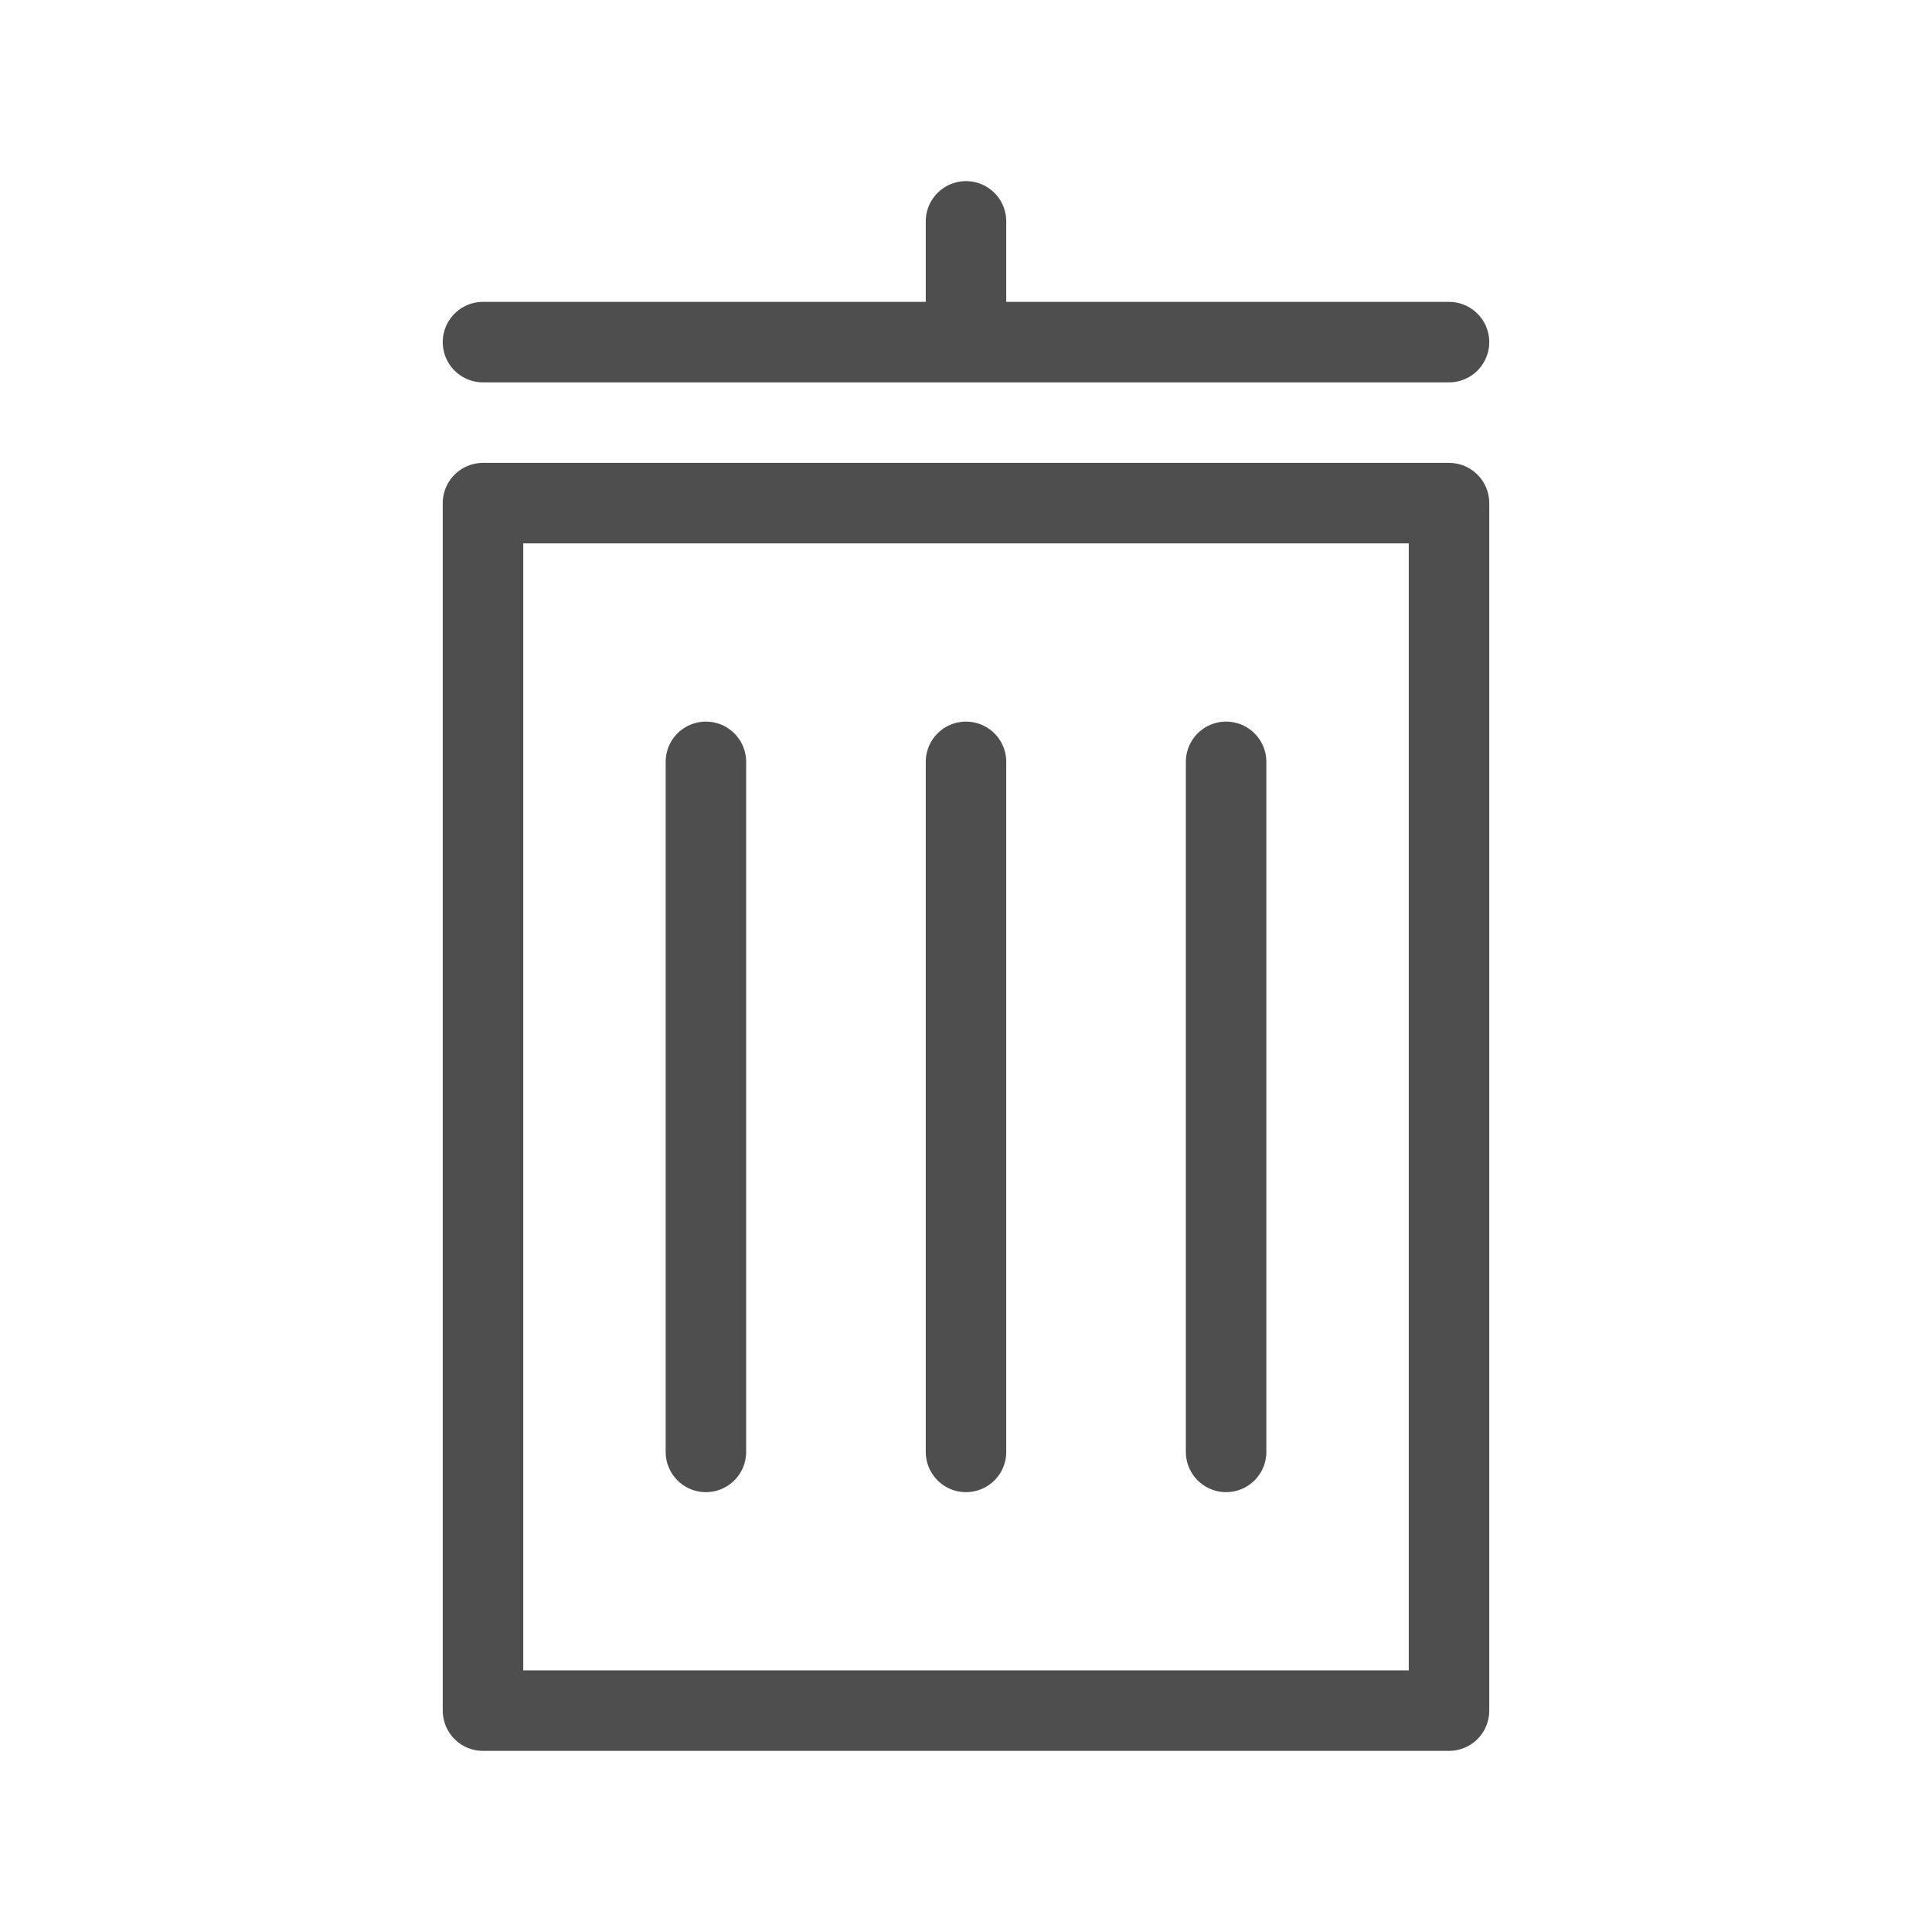
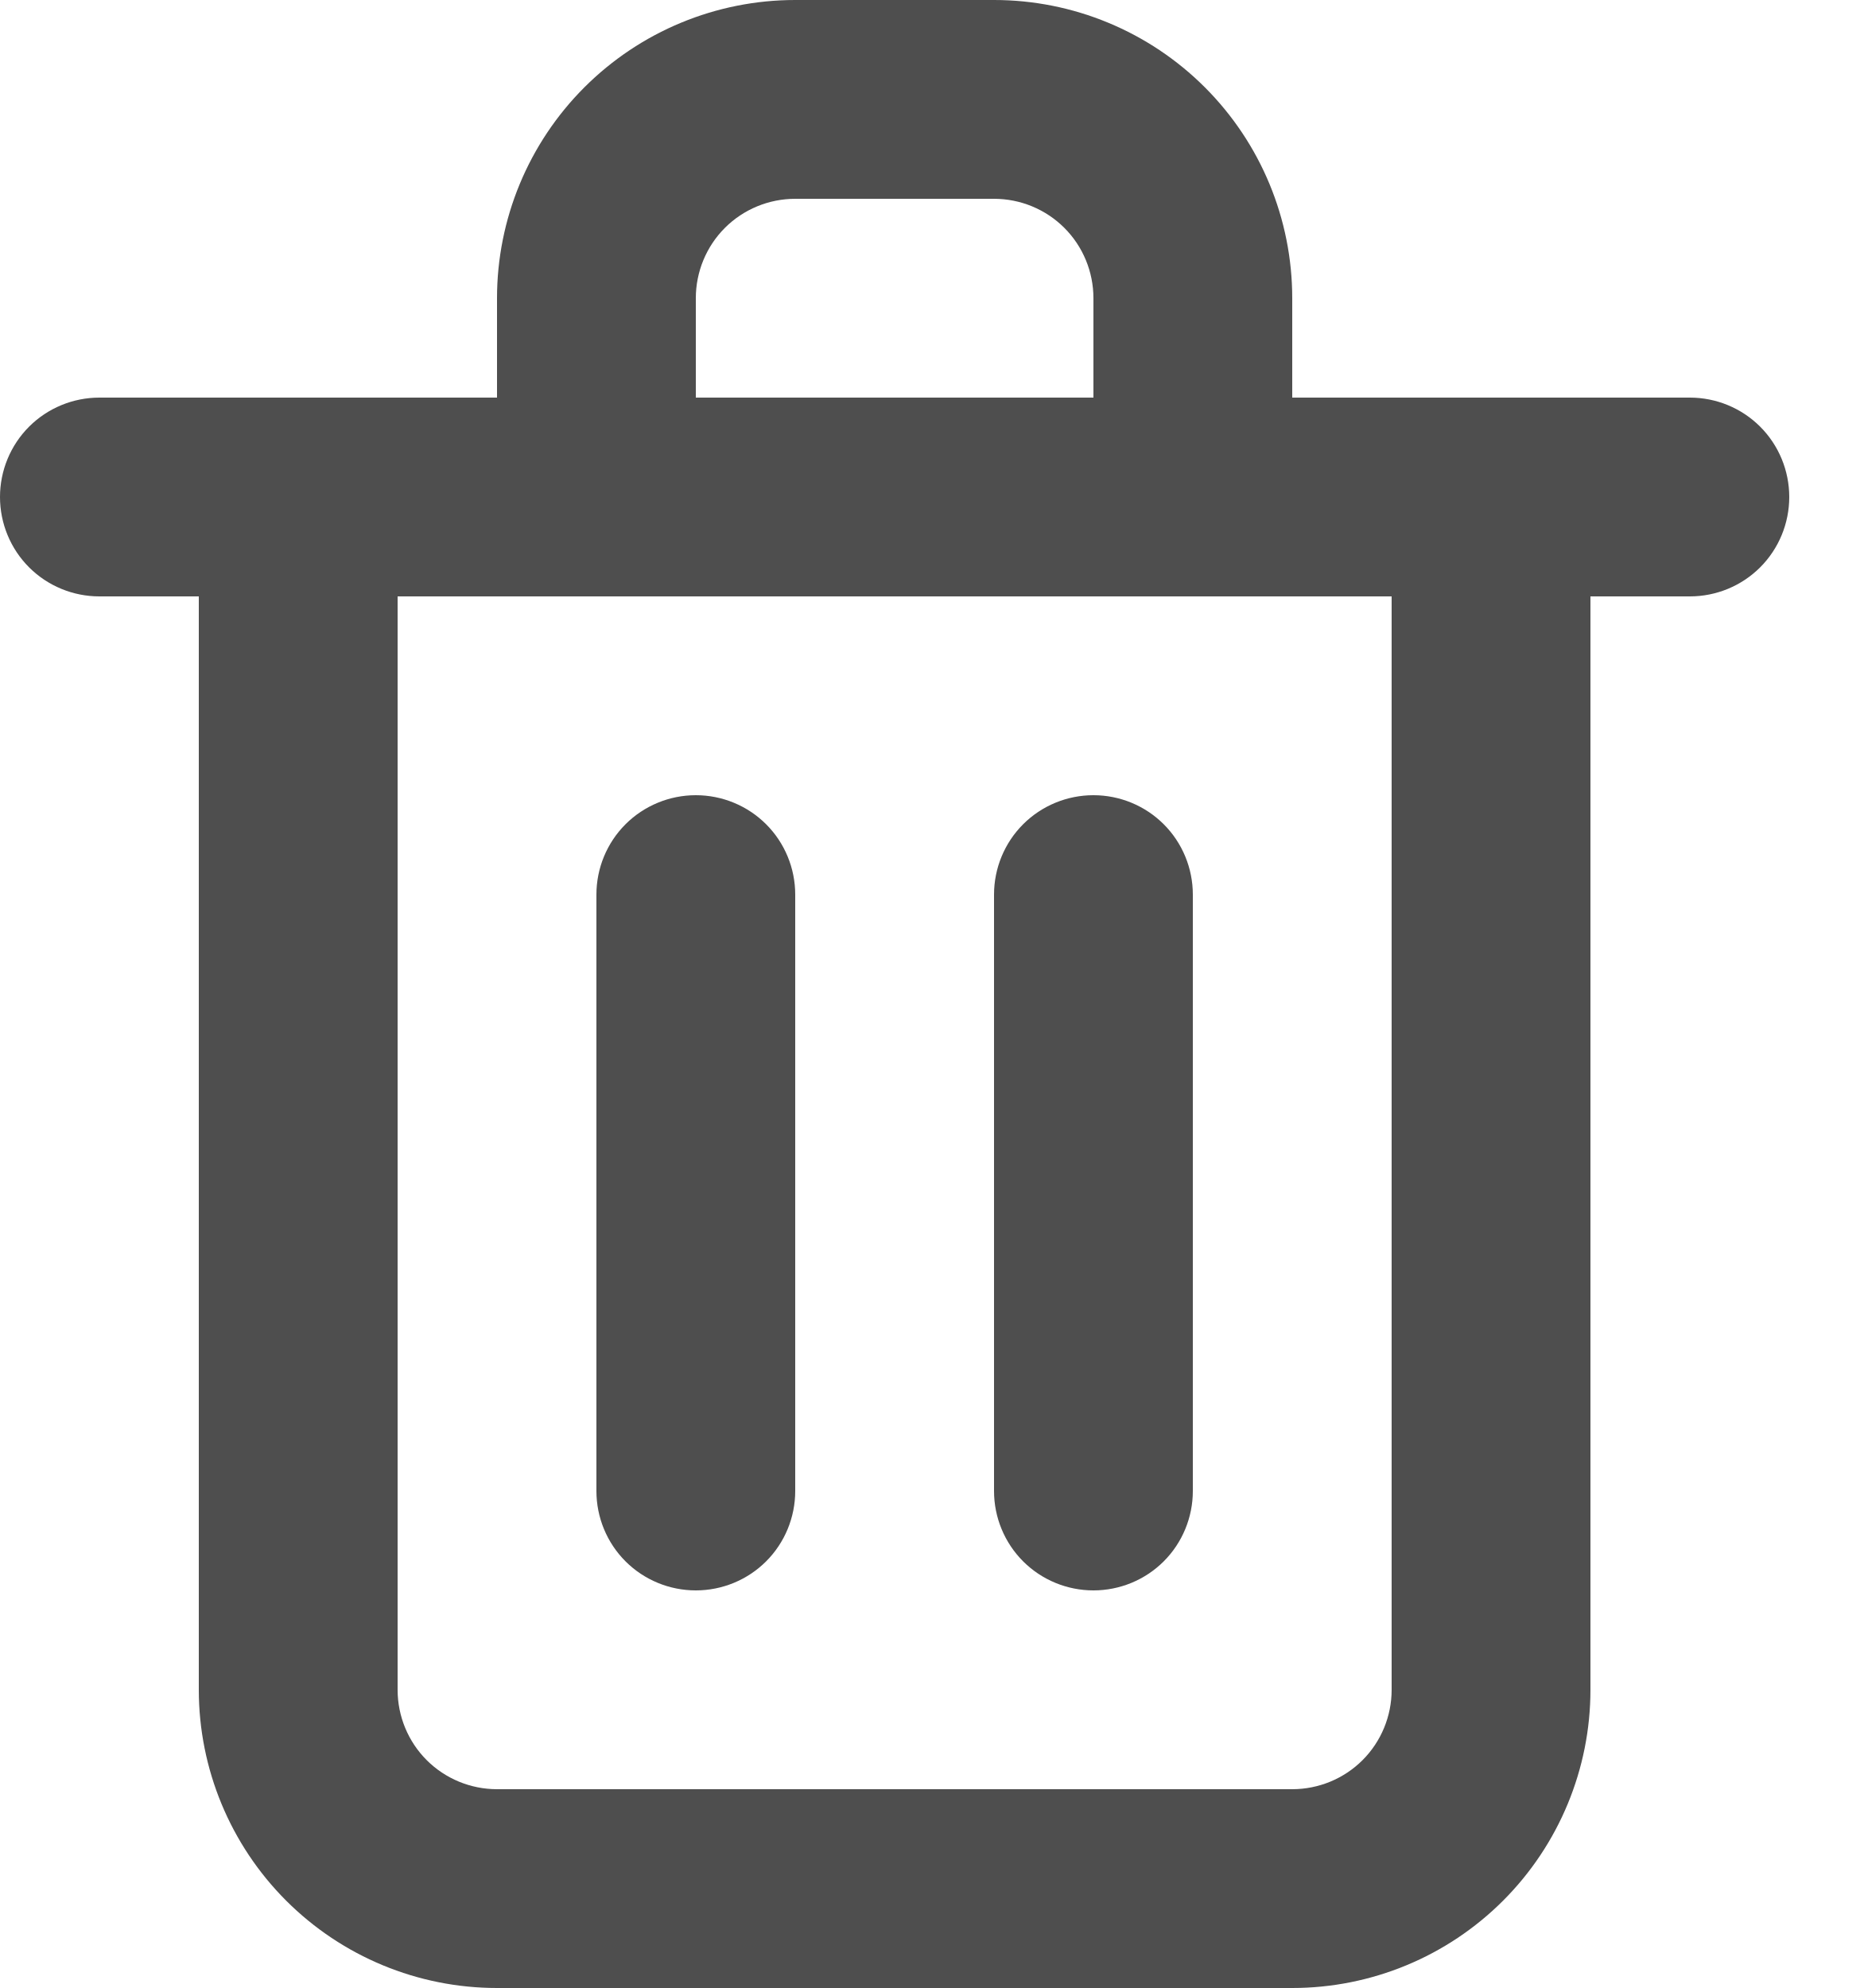
- <svg xmlns="http://www.w3.org/2000/svg" width="24" height="24" viewBox="0 0 24 24" fill="none">
-   <path d="M6 4.25H12M18 4.25H12M12 4.25V2.75" stroke="#4E4E4E" stroke-linecap="round" />
-   <path d="M18 6.25H6V21.25H18V6.25Z" stroke="#4E4E4E" stroke-linecap="round" stroke-linejoin="round" />
-   <path d="M8.769 9.464V18.036M12 9.464V18.036M15.231 9.464V18.036" stroke="#4E4E4E" stroke-linecap="round" stroke-linejoin="round" />
+ <svg xmlns="http://www.w3.org/2000/svg" width="15" height="16" viewBox="0 0 15 16" fill="none">
+   <path d="M5.6 12.8C5.812 12.8 6.016 12.716 6.166 12.566C6.316 12.416 6.4 12.212 6.4 12V7.2C6.4 6.988 6.316 6.784 6.166 6.634C6.016 6.484 5.812 6.4 5.6 6.4C5.388 6.4 5.184 6.484 5.034 6.634C4.884 6.784 4.8 6.988 4.8 7.2V12C4.8 12.212 4.884 12.416 5.034 12.566C5.184 12.716 5.388 12.8 5.6 12.8ZM13.6 3.2H10.4V2.4C10.4 1.763 10.147 1.153 9.697 0.703C9.247 0.253 8.637 0 8 0H6.4C5.763 0 5.153 0.253 4.703 0.703C4.253 1.153 4 1.763 4 2.4V3.2H0.8C0.588 3.2 0.384 3.284 0.234 3.434C0.084 3.584 0 3.788 0 4C0 4.212 0.084 4.416 0.234 4.566C0.384 4.716 0.588 4.8 0.8 4.8H1.6V13.6C1.6 14.236 1.853 14.847 2.303 15.297C2.753 15.747 3.363 16 4 16H10.4C11.037 16 11.647 15.747 12.097 15.297C12.547 14.847 12.8 14.236 12.8 13.6V4.8H13.6C13.812 4.8 14.016 4.716 14.166 4.566C14.316 4.416 14.4 4.212 14.4 4C14.4 3.788 14.316 3.584 14.166 3.434C14.016 3.284 13.812 3.2 13.6 3.2ZM5.6 2.4C5.6 2.188 5.684 1.984 5.834 1.834C5.984 1.684 6.188 1.6 6.4 1.6H8C8.212 1.6 8.416 1.684 8.566 1.834C8.716 1.984 8.8 2.188 8.8 2.4V3.2H5.6V2.4ZM11.2 13.6C11.2 13.812 11.116 14.016 10.966 14.166C10.816 14.316 10.612 14.4 10.4 14.4H4C3.788 14.4 3.584 14.316 3.434 14.166C3.284 14.016 3.2 13.812 3.2 13.6V4.8H11.2V13.6ZM8.8 12.8C9.012 12.8 9.216 12.716 9.366 12.566C9.516 12.416 9.6 12.212 9.6 12V7.2C9.6 6.988 9.516 6.784 9.366 6.634C9.216 6.484 9.012 6.4 8.8 6.4C8.588 6.4 8.384 6.484 8.234 6.634C8.084 6.784 8 6.988 8 7.2V12C8 12.212 8.084 12.416 8.234 12.566C8.384 12.716 8.588 12.8 8.8 12.8Z" fill="#4E4E4E" />
</svg>
